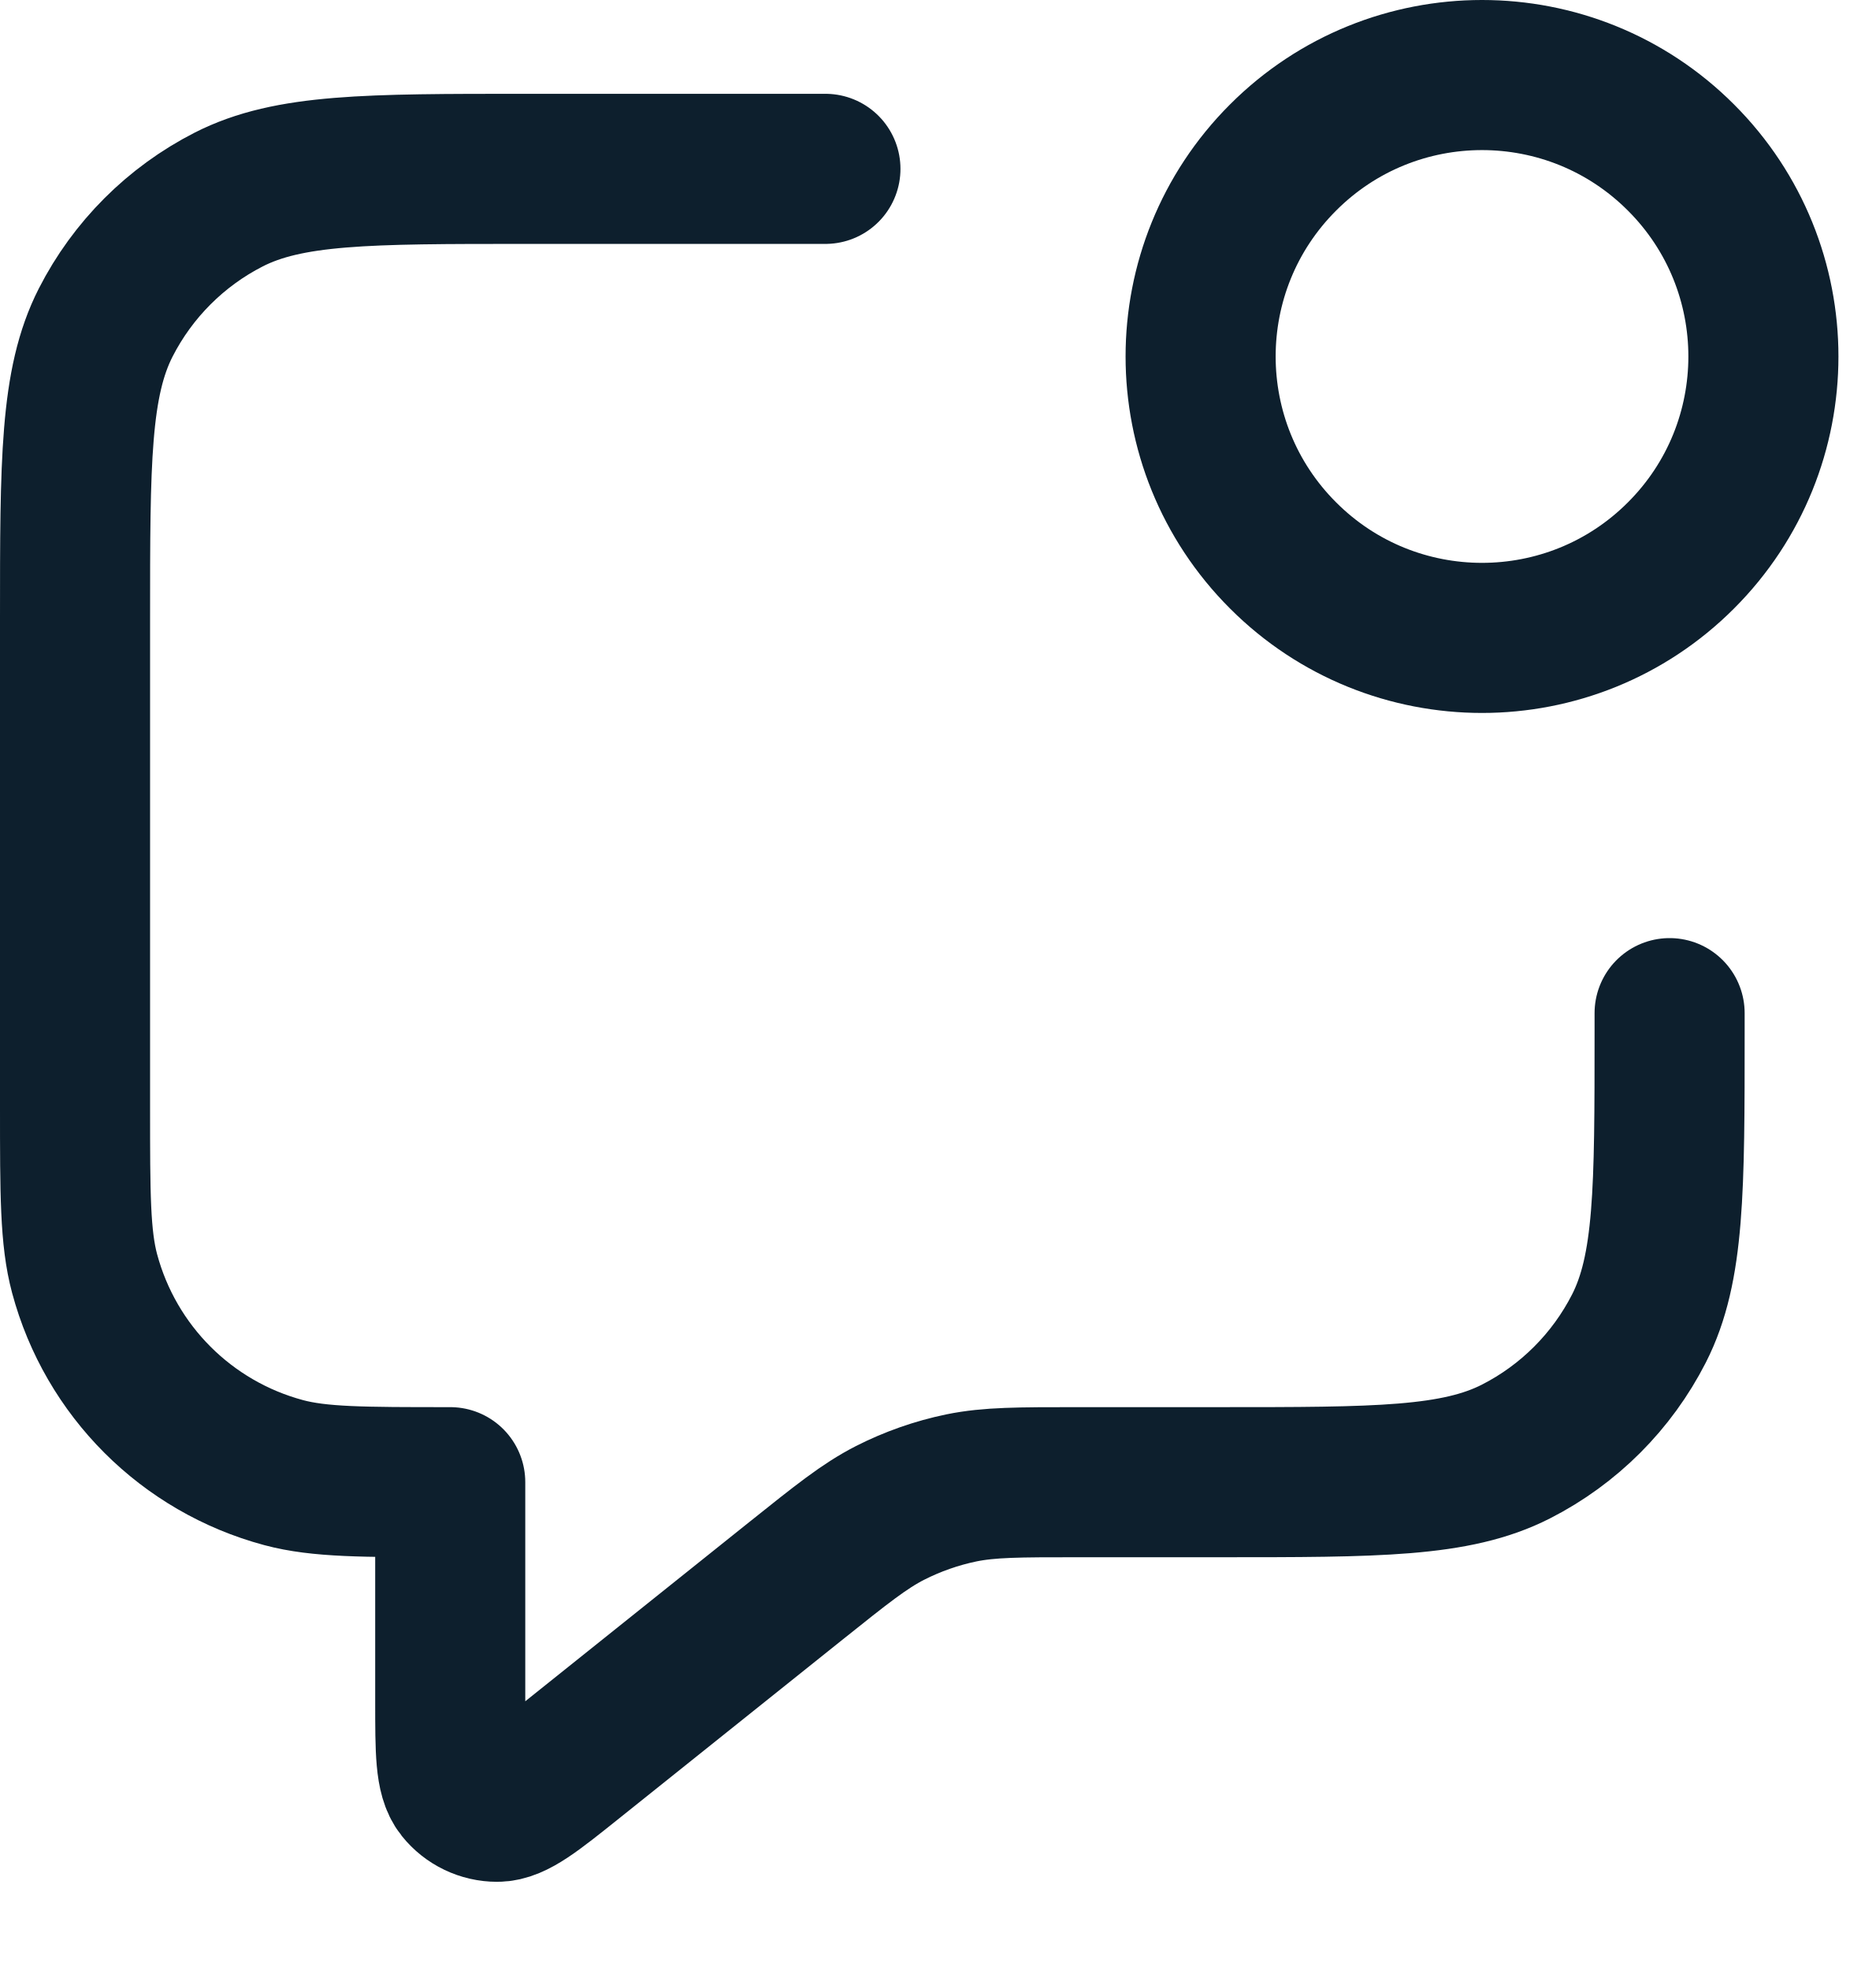
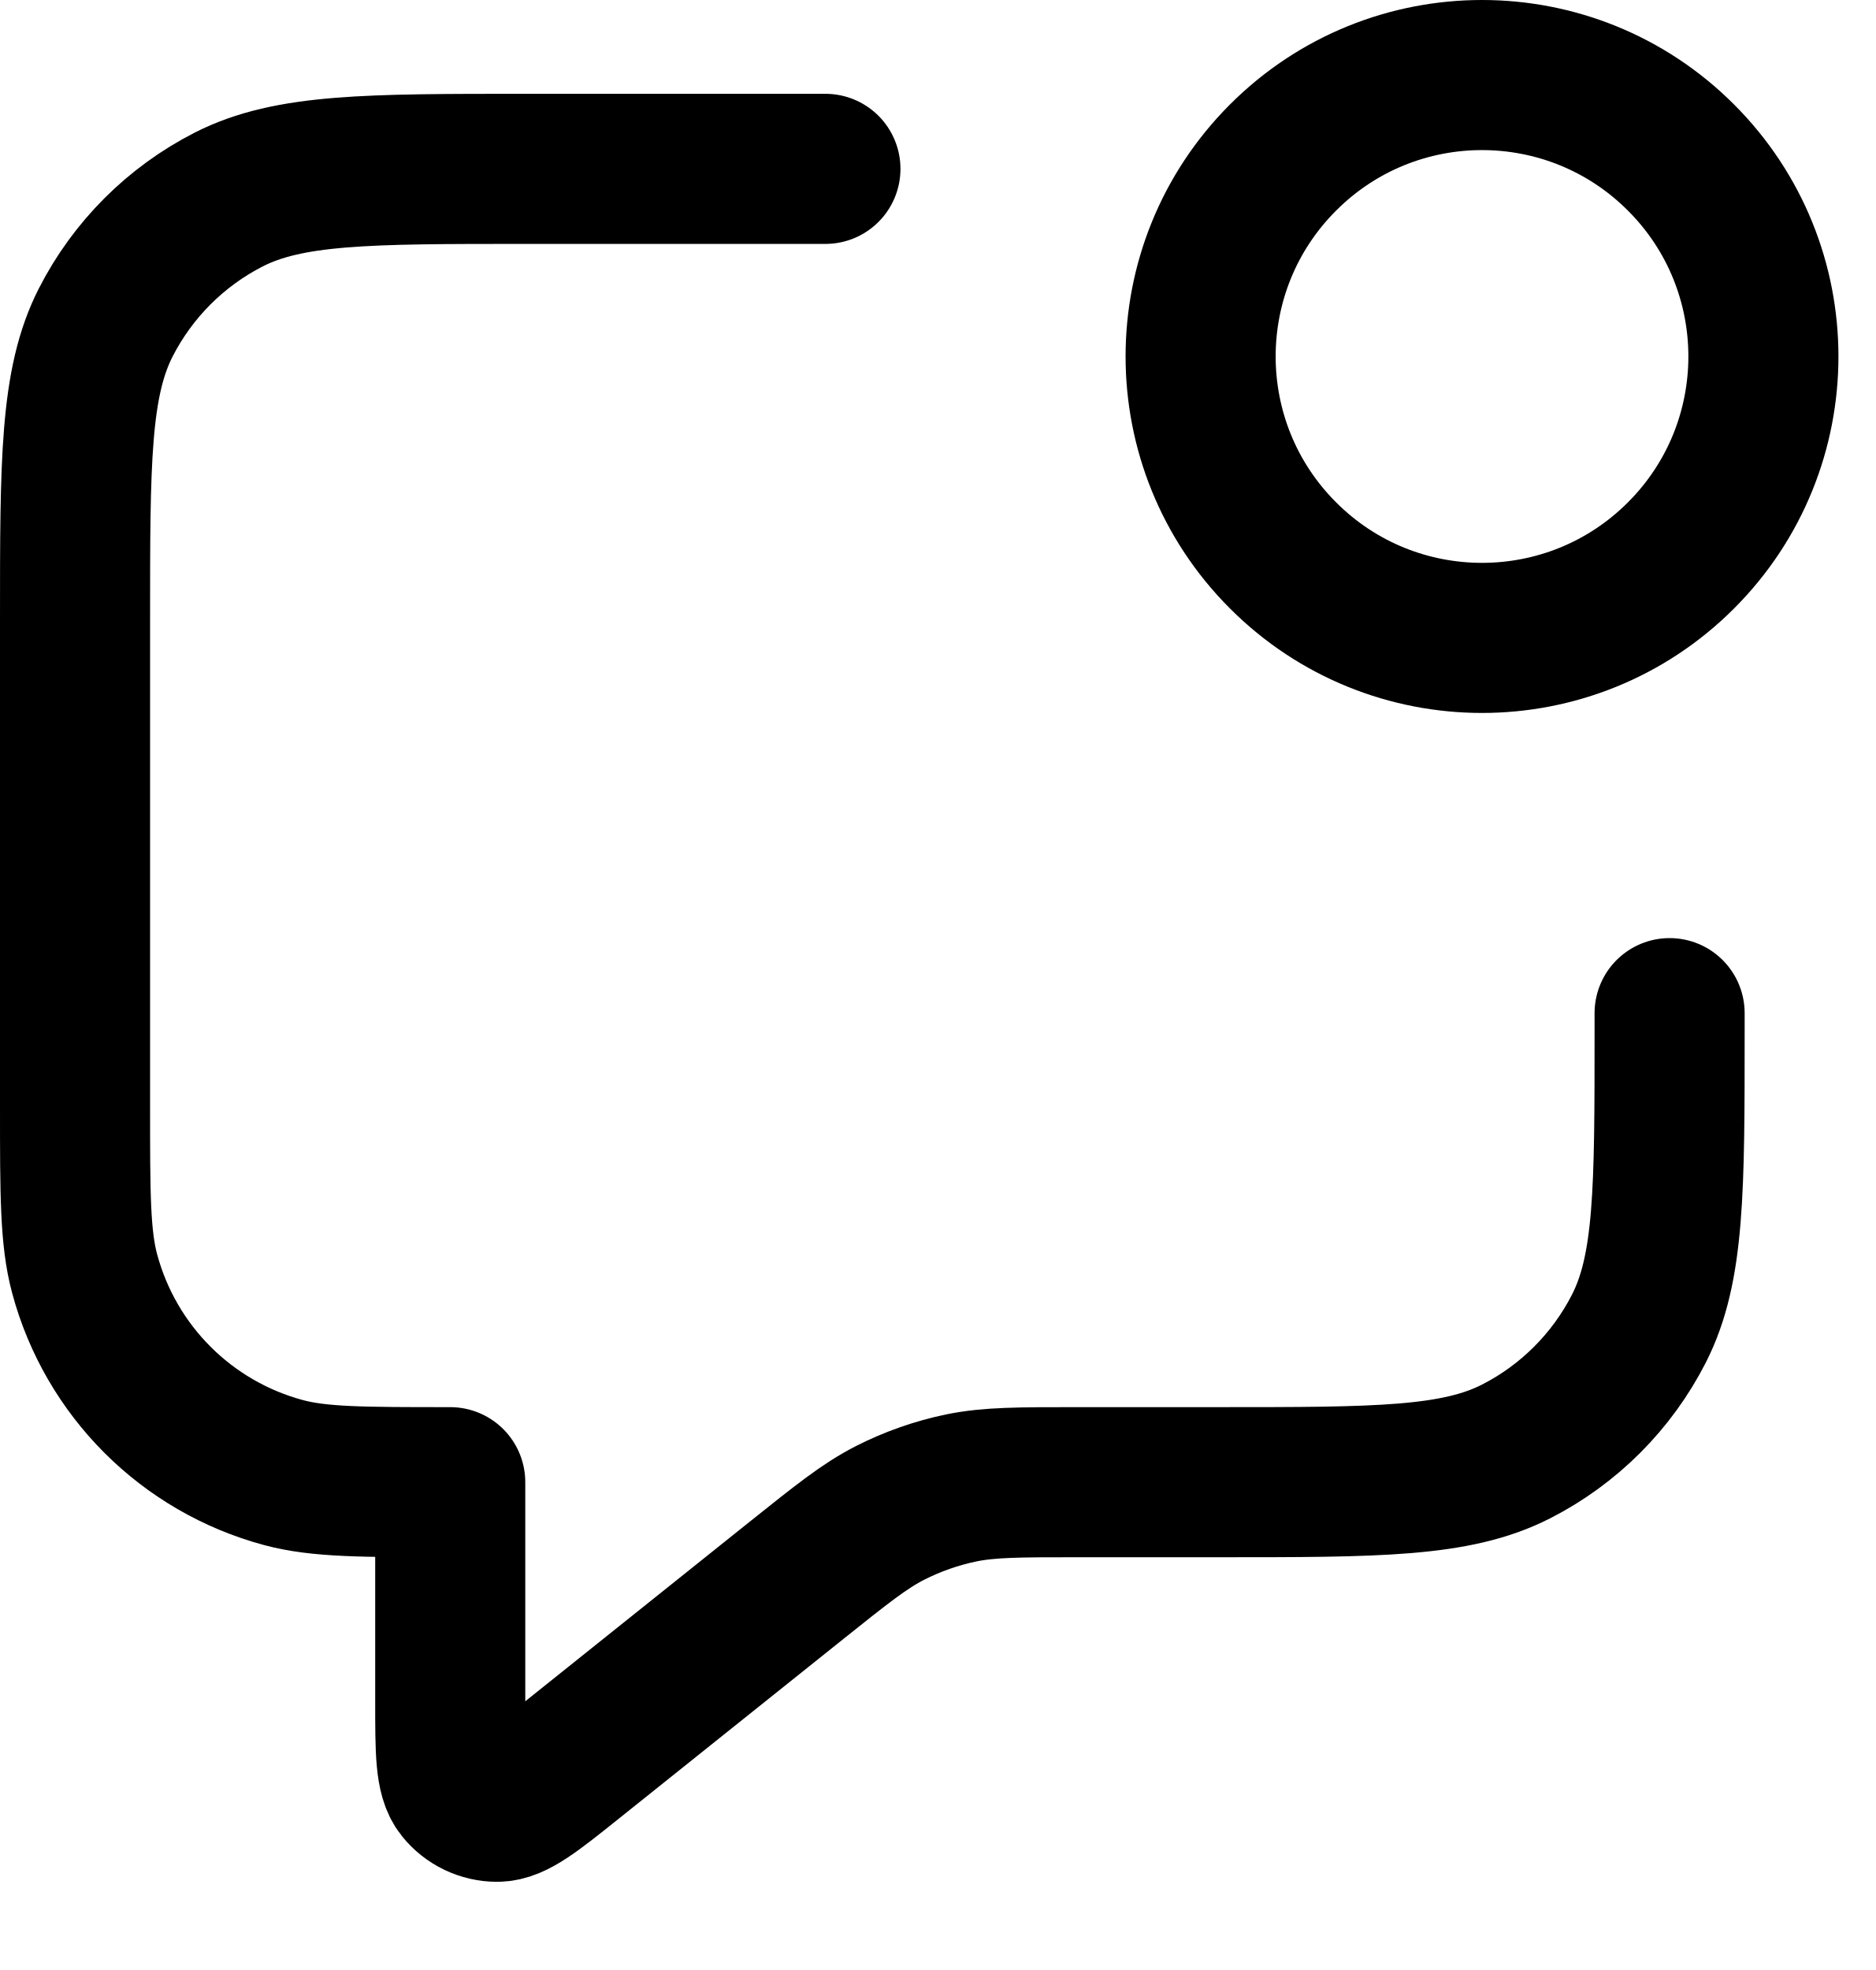
<svg xmlns="http://www.w3.org/2000/svg" width="20" height="21" viewBox="0 0 20 21" fill="none">
-   <path d="M8.8 1.8H5.6C3.92 1.8 3.08 1.8 2.438 2.127C1.874 2.415 1.415 2.874 1.127 3.438C0.8 4.08 0.8 4.92 0.8 6.6V11.8C0.8 12.73 0.8 13.195 0.902 13.576C1.18 14.612 1.988 15.42 3.024 15.698C3.405 15.8 3.87 15.8 4.8 15.8V18.136C4.8 18.668 4.8 18.935 4.909 19.072C5.004 19.191 5.148 19.26 5.301 19.26C5.476 19.259 5.684 19.093 6.1 18.76L8.485 16.852C8.973 16.462 9.216 16.267 9.488 16.128C9.728 16.006 9.984 15.916 10.249 15.861C10.548 15.8 10.86 15.8 11.484 15.8H13C14.68 15.8 15.52 15.8 16.162 15.473C16.727 15.185 17.185 14.726 17.473 14.162C17.8 13.52 17.8 12.68 17.8 11V10.8M17.921 1.679C19.093 2.85 19.093 4.75 17.921 5.921C16.75 7.093 14.85 7.093 13.679 5.921C12.507 4.75 12.507 2.85 13.679 1.679C14.85 0.507 16.75 0.507 17.921 1.679Z" stroke="#0D1F2D" stroke-width="1.6" stroke-linecap="round" stroke-linejoin="round" />
+   <path d="M8.8 1.8H5.6C3.92 1.8 3.08 1.8 2.438 2.127C1.874 2.415 1.415 2.874 1.127 3.438C0.8 4.08 0.8 4.92 0.8 6.6V11.8C0.8 12.73 0.8 13.195 0.902 13.576C1.18 14.612 1.988 15.42 3.024 15.698C3.405 15.8 3.87 15.8 4.8 15.8V18.136C4.8 18.668 4.8 18.935 4.909 19.072C5.004 19.191 5.148 19.26 5.301 19.26C5.476 19.259 5.684 19.093 6.1 18.76L8.485 16.852C8.973 16.462 9.216 16.267 9.488 16.128C9.728 16.006 9.984 15.916 10.249 15.861C10.548 15.8 10.86 15.8 11.484 15.8H13C14.68 15.8 15.52 15.8 16.162 15.473C16.727 15.185 17.185 14.726 17.473 14.162C17.8 13.52 17.8 12.68 17.8 11V10.8M17.921 1.679C19.093 2.85 19.093 4.75 17.921 5.921C16.75 7.093 14.85 7.093 13.679 5.921C12.507 4.75 12.507 2.85 13.679 1.679C14.85 0.507 16.75 0.507 17.921 1.679Z" stroke="currentColor" stroke-width="1.6" stroke-linecap="round" stroke-linejoin="round" />
</svg>
